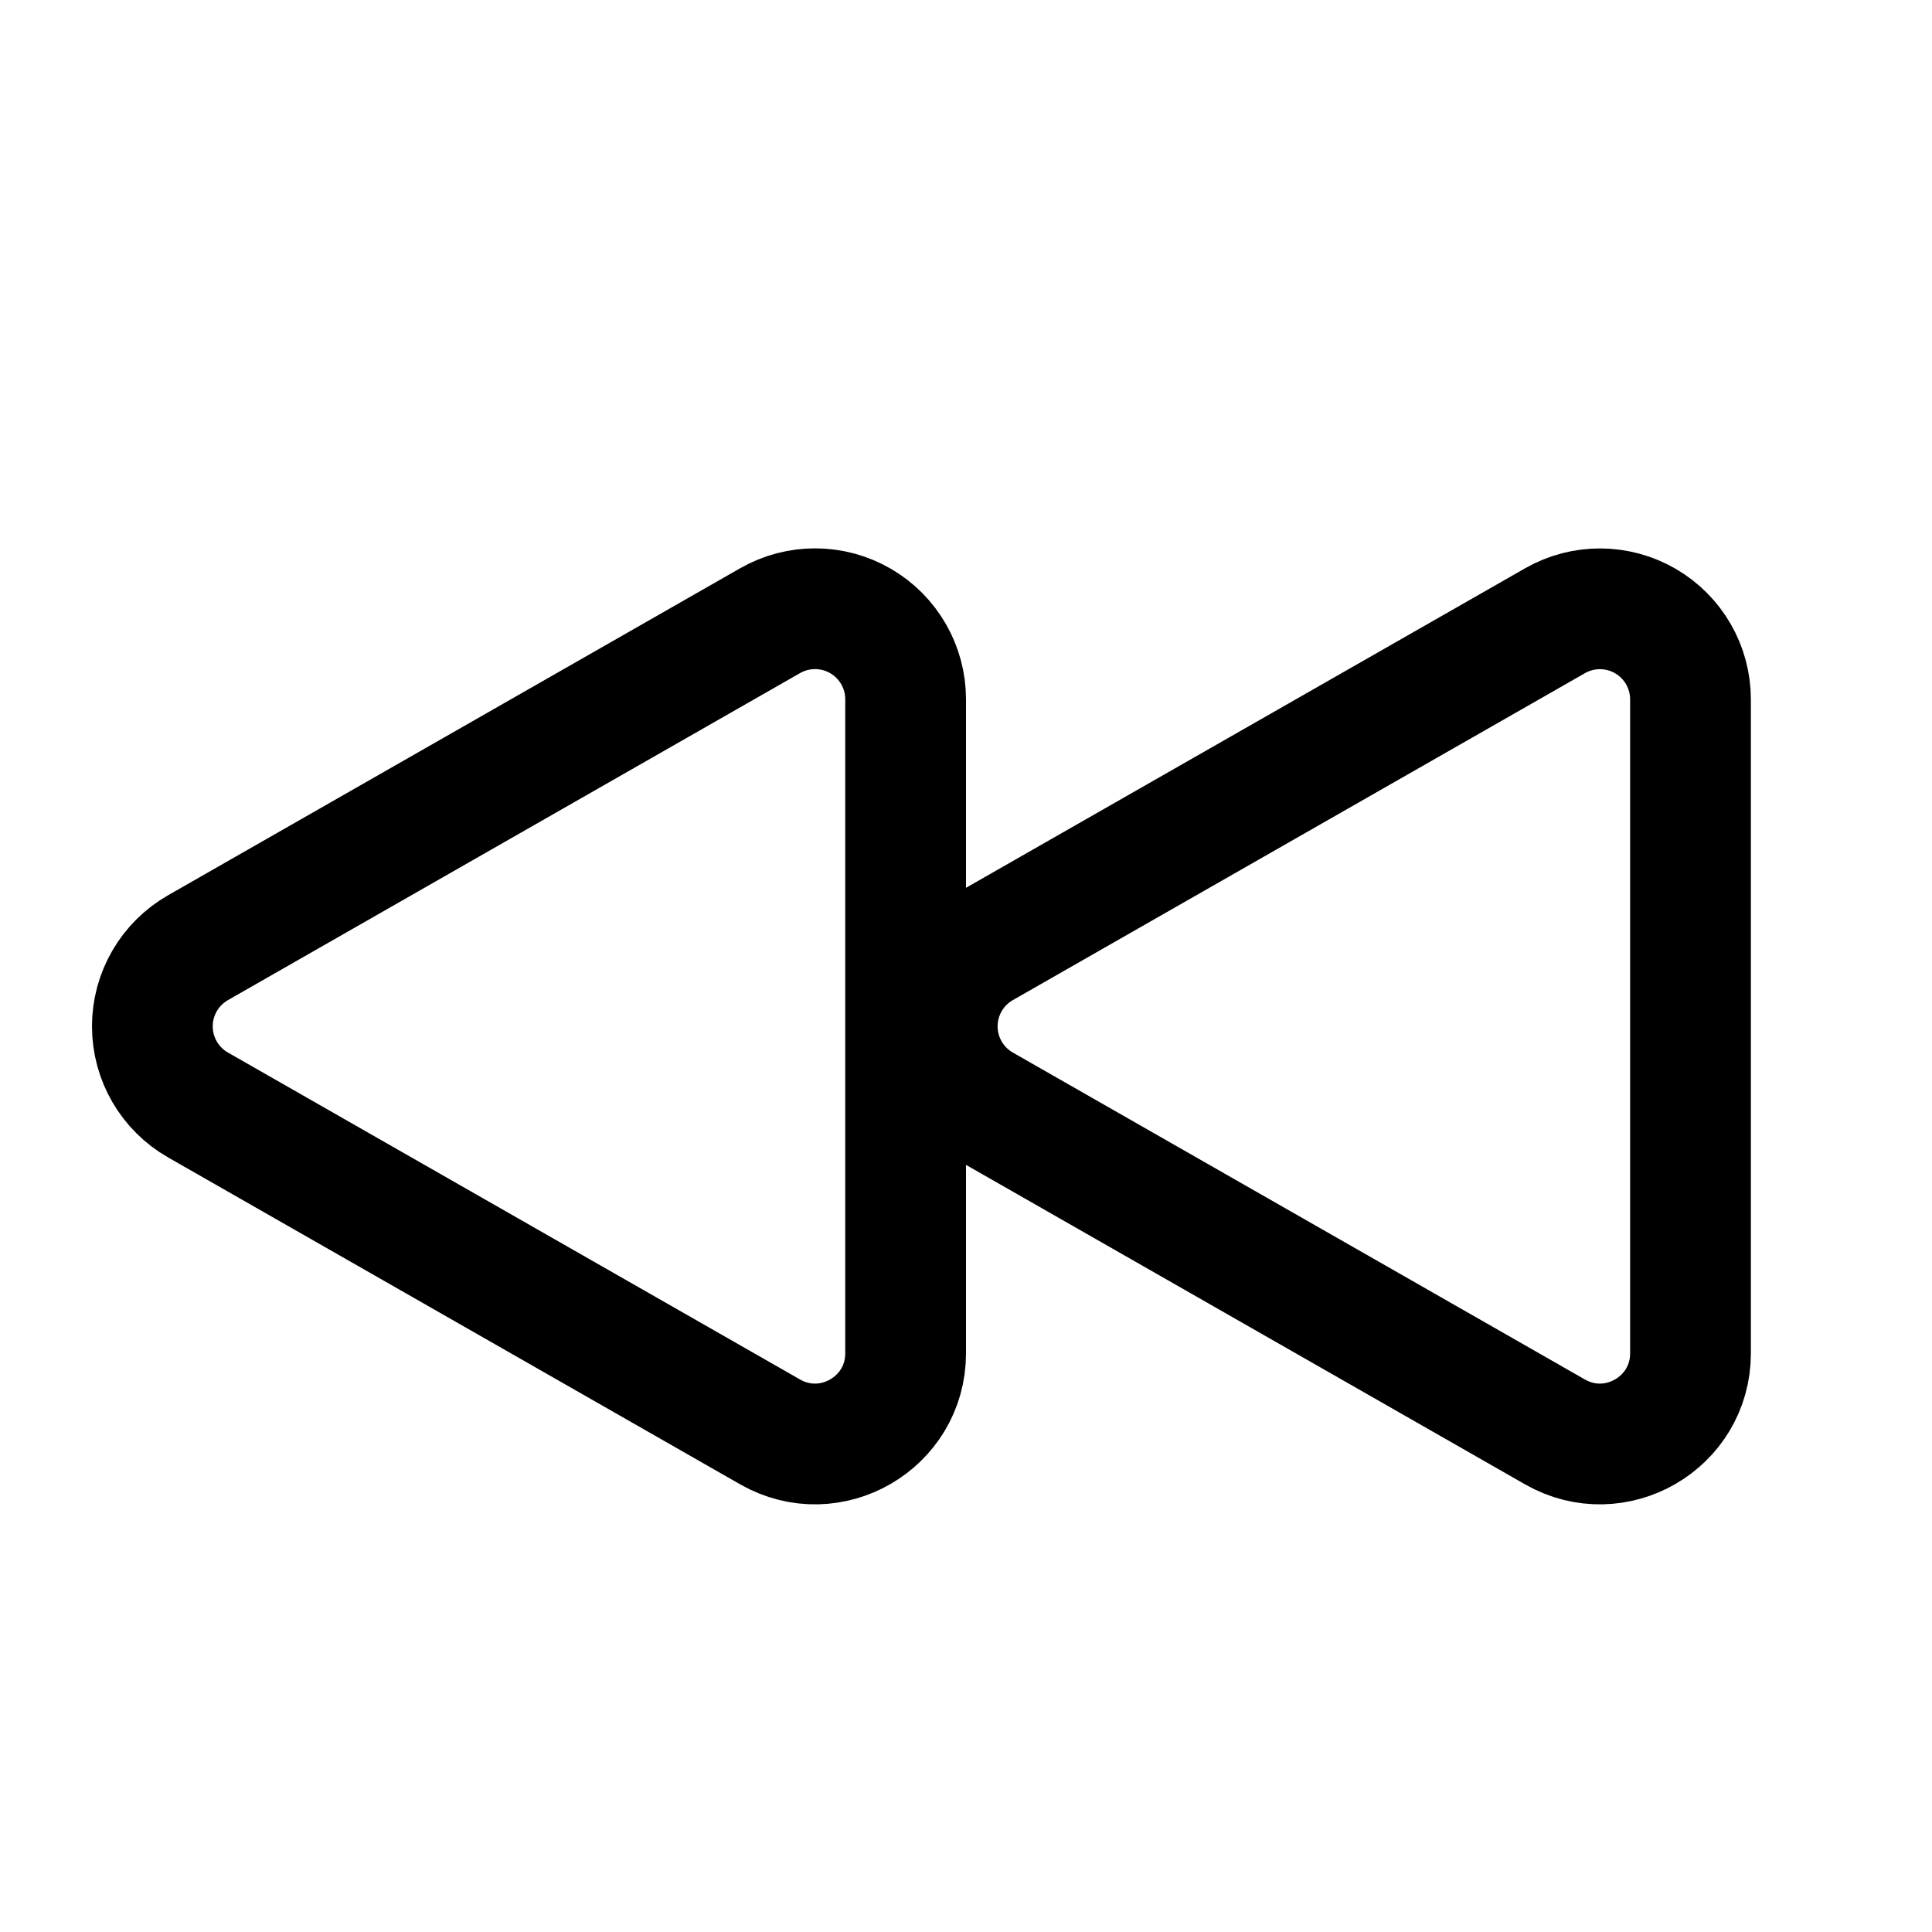
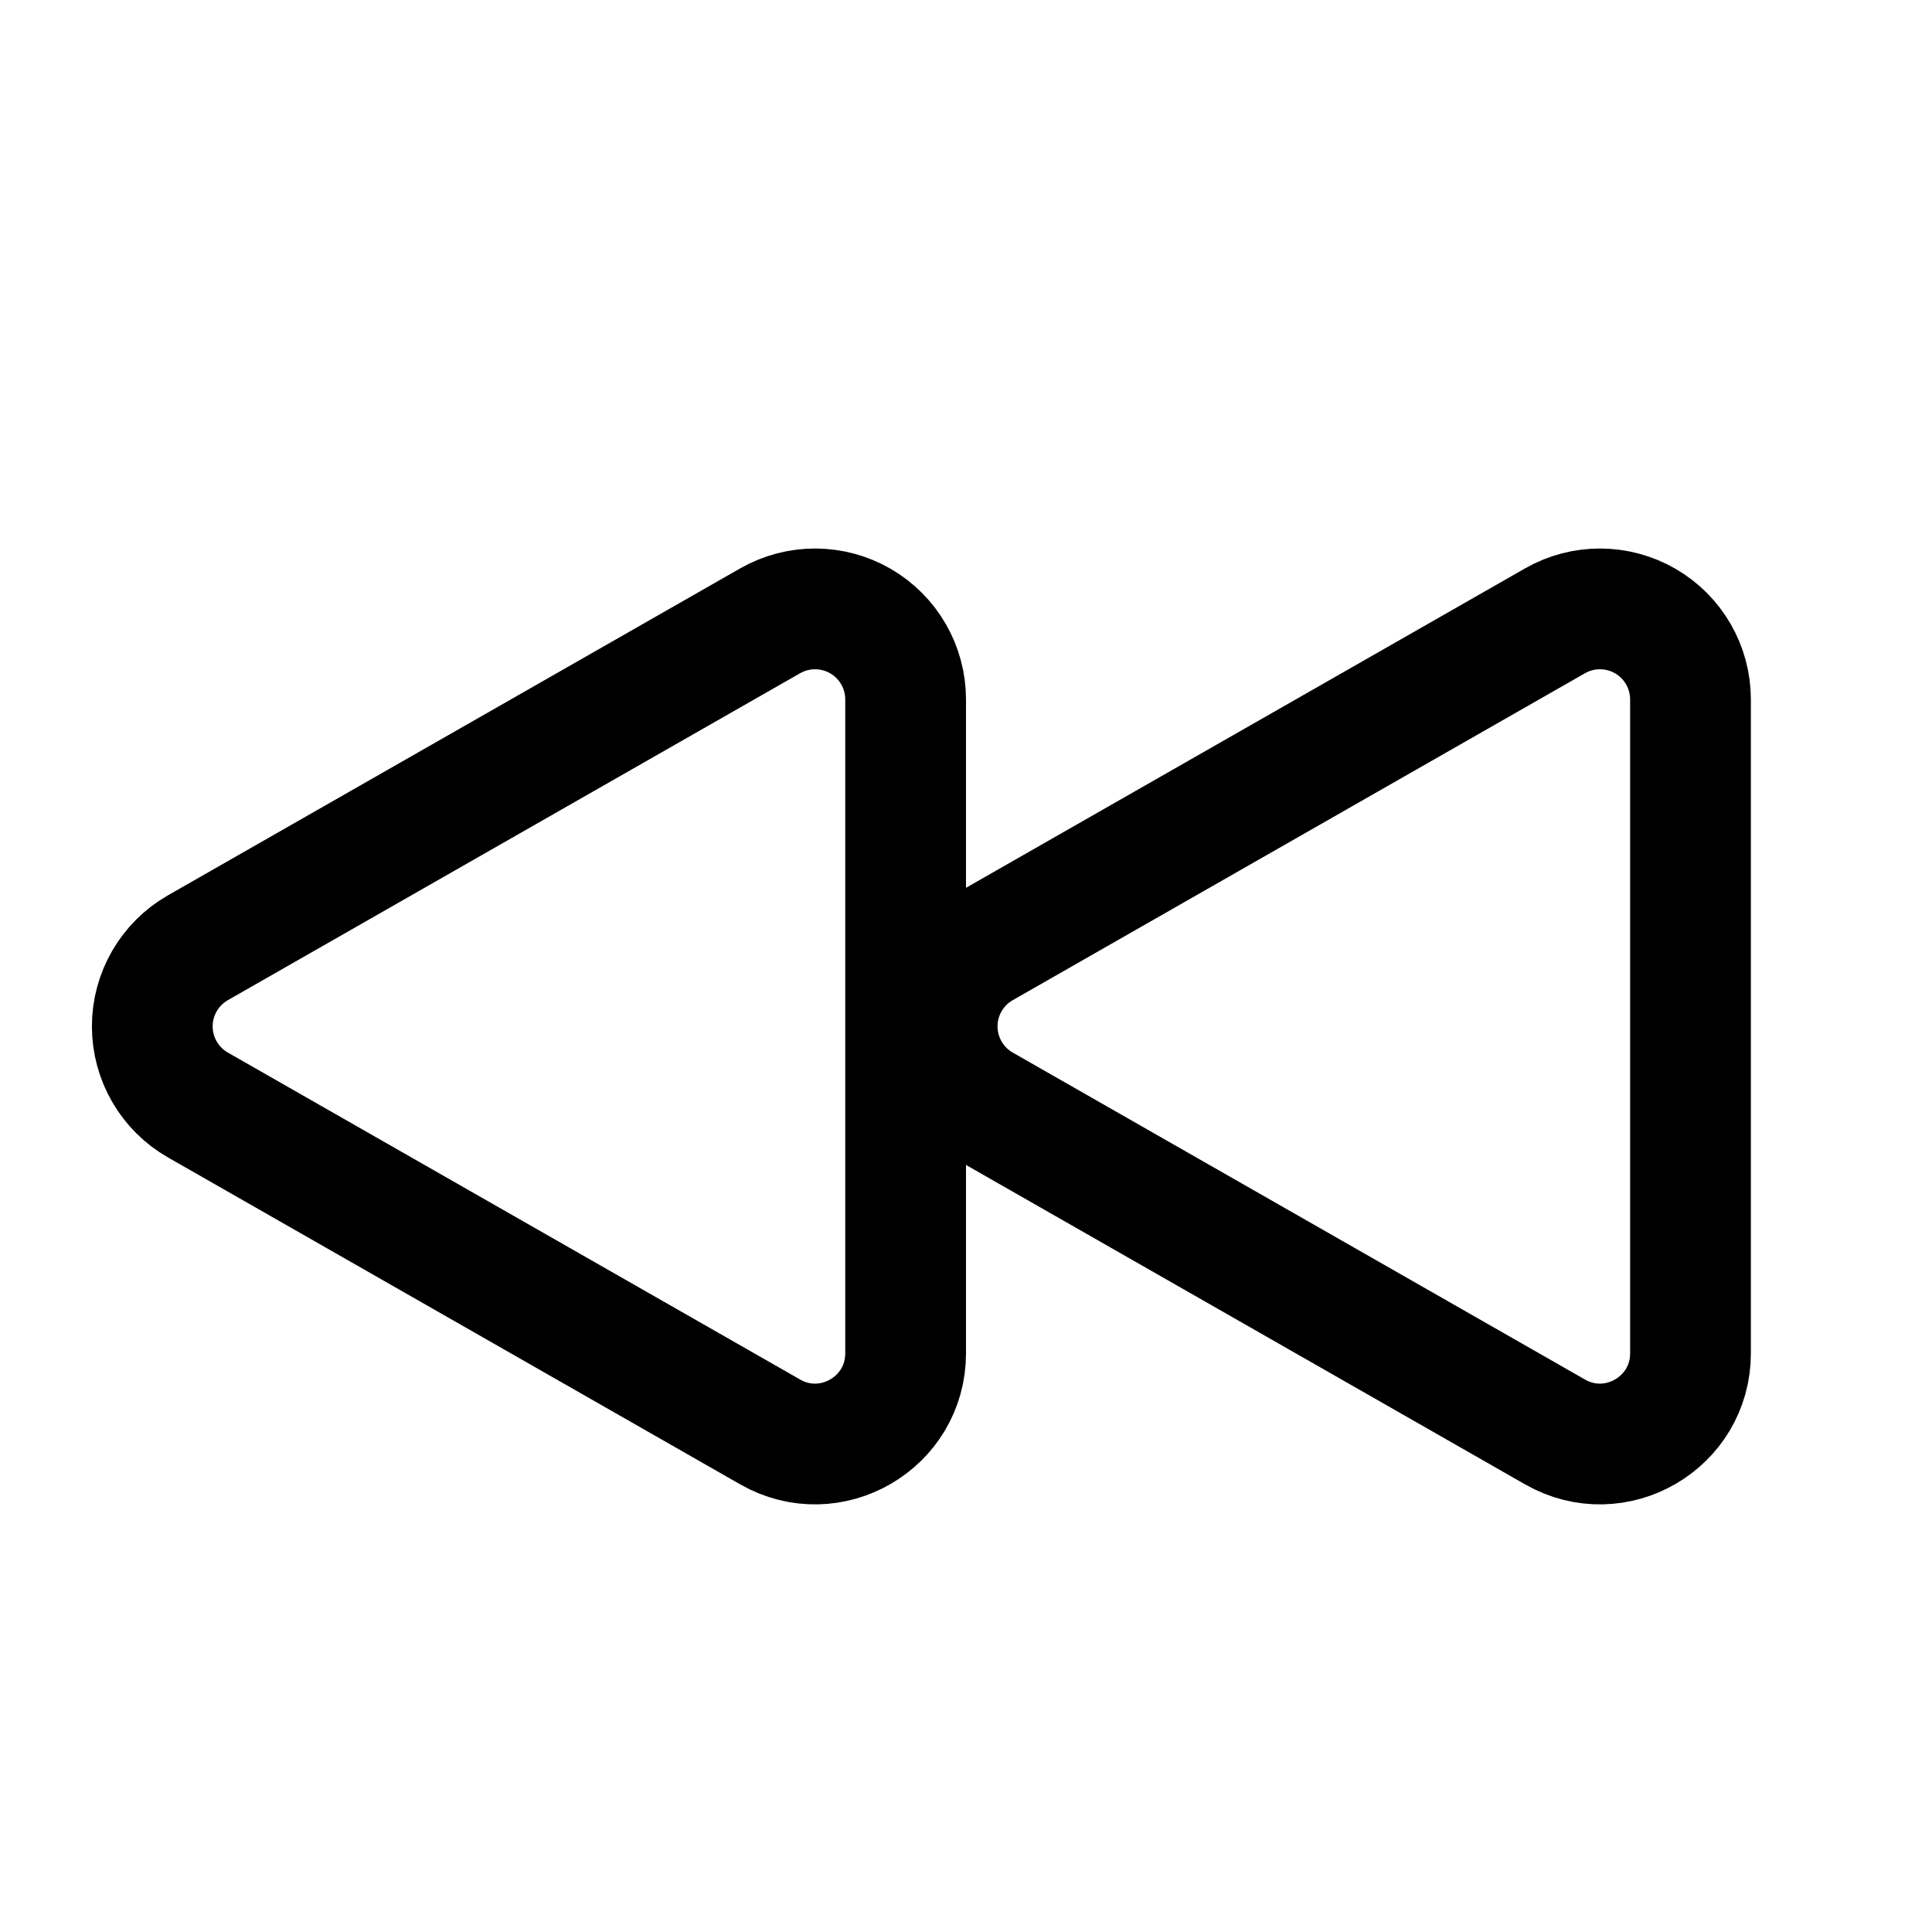
<svg xmlns="http://www.w3.org/2000/svg" fill="none" viewBox="0 0 24 24" stroke-width="1.5" stroke="currentColor" aria-hidden="true">
-   <path stroke-linecap="round" stroke-linejoin="round" d="M21 16.811c0 .864-.933 1.405-1.683.977l-7.108-4.062a1.125 1.125 0 0 1 0-1.953l7.108-4.062A1.125 1.125 0 0 1 21 8.688v8.123ZM11.25 16.811c0 .864-.933 1.405-1.683.977l-7.108-4.062a1.125 1.125 0 0 1 0-1.953L9.567 7.71a1.125 1.125 0 0 1 1.683.977v8.123Z" />
+   <path stroke-linecap="round" stroke-linejoin="round" d="M21 16.811c0 .864-.933 1.406-1.683.977l-7.108-4.061a1.125 1.125 0 0 1 0-1.954l7.108-4.061A1.125 1.125 0 0 1 21 8.689v8.122ZM11.25 16.811c0 .864-.933 1.406-1.683.977l-7.108-4.061a1.125 1.125 0 0 1 0-1.954l7.108-4.061a1.125 1.125 0 0 1 1.683.977v8.122Z" />
</svg>
